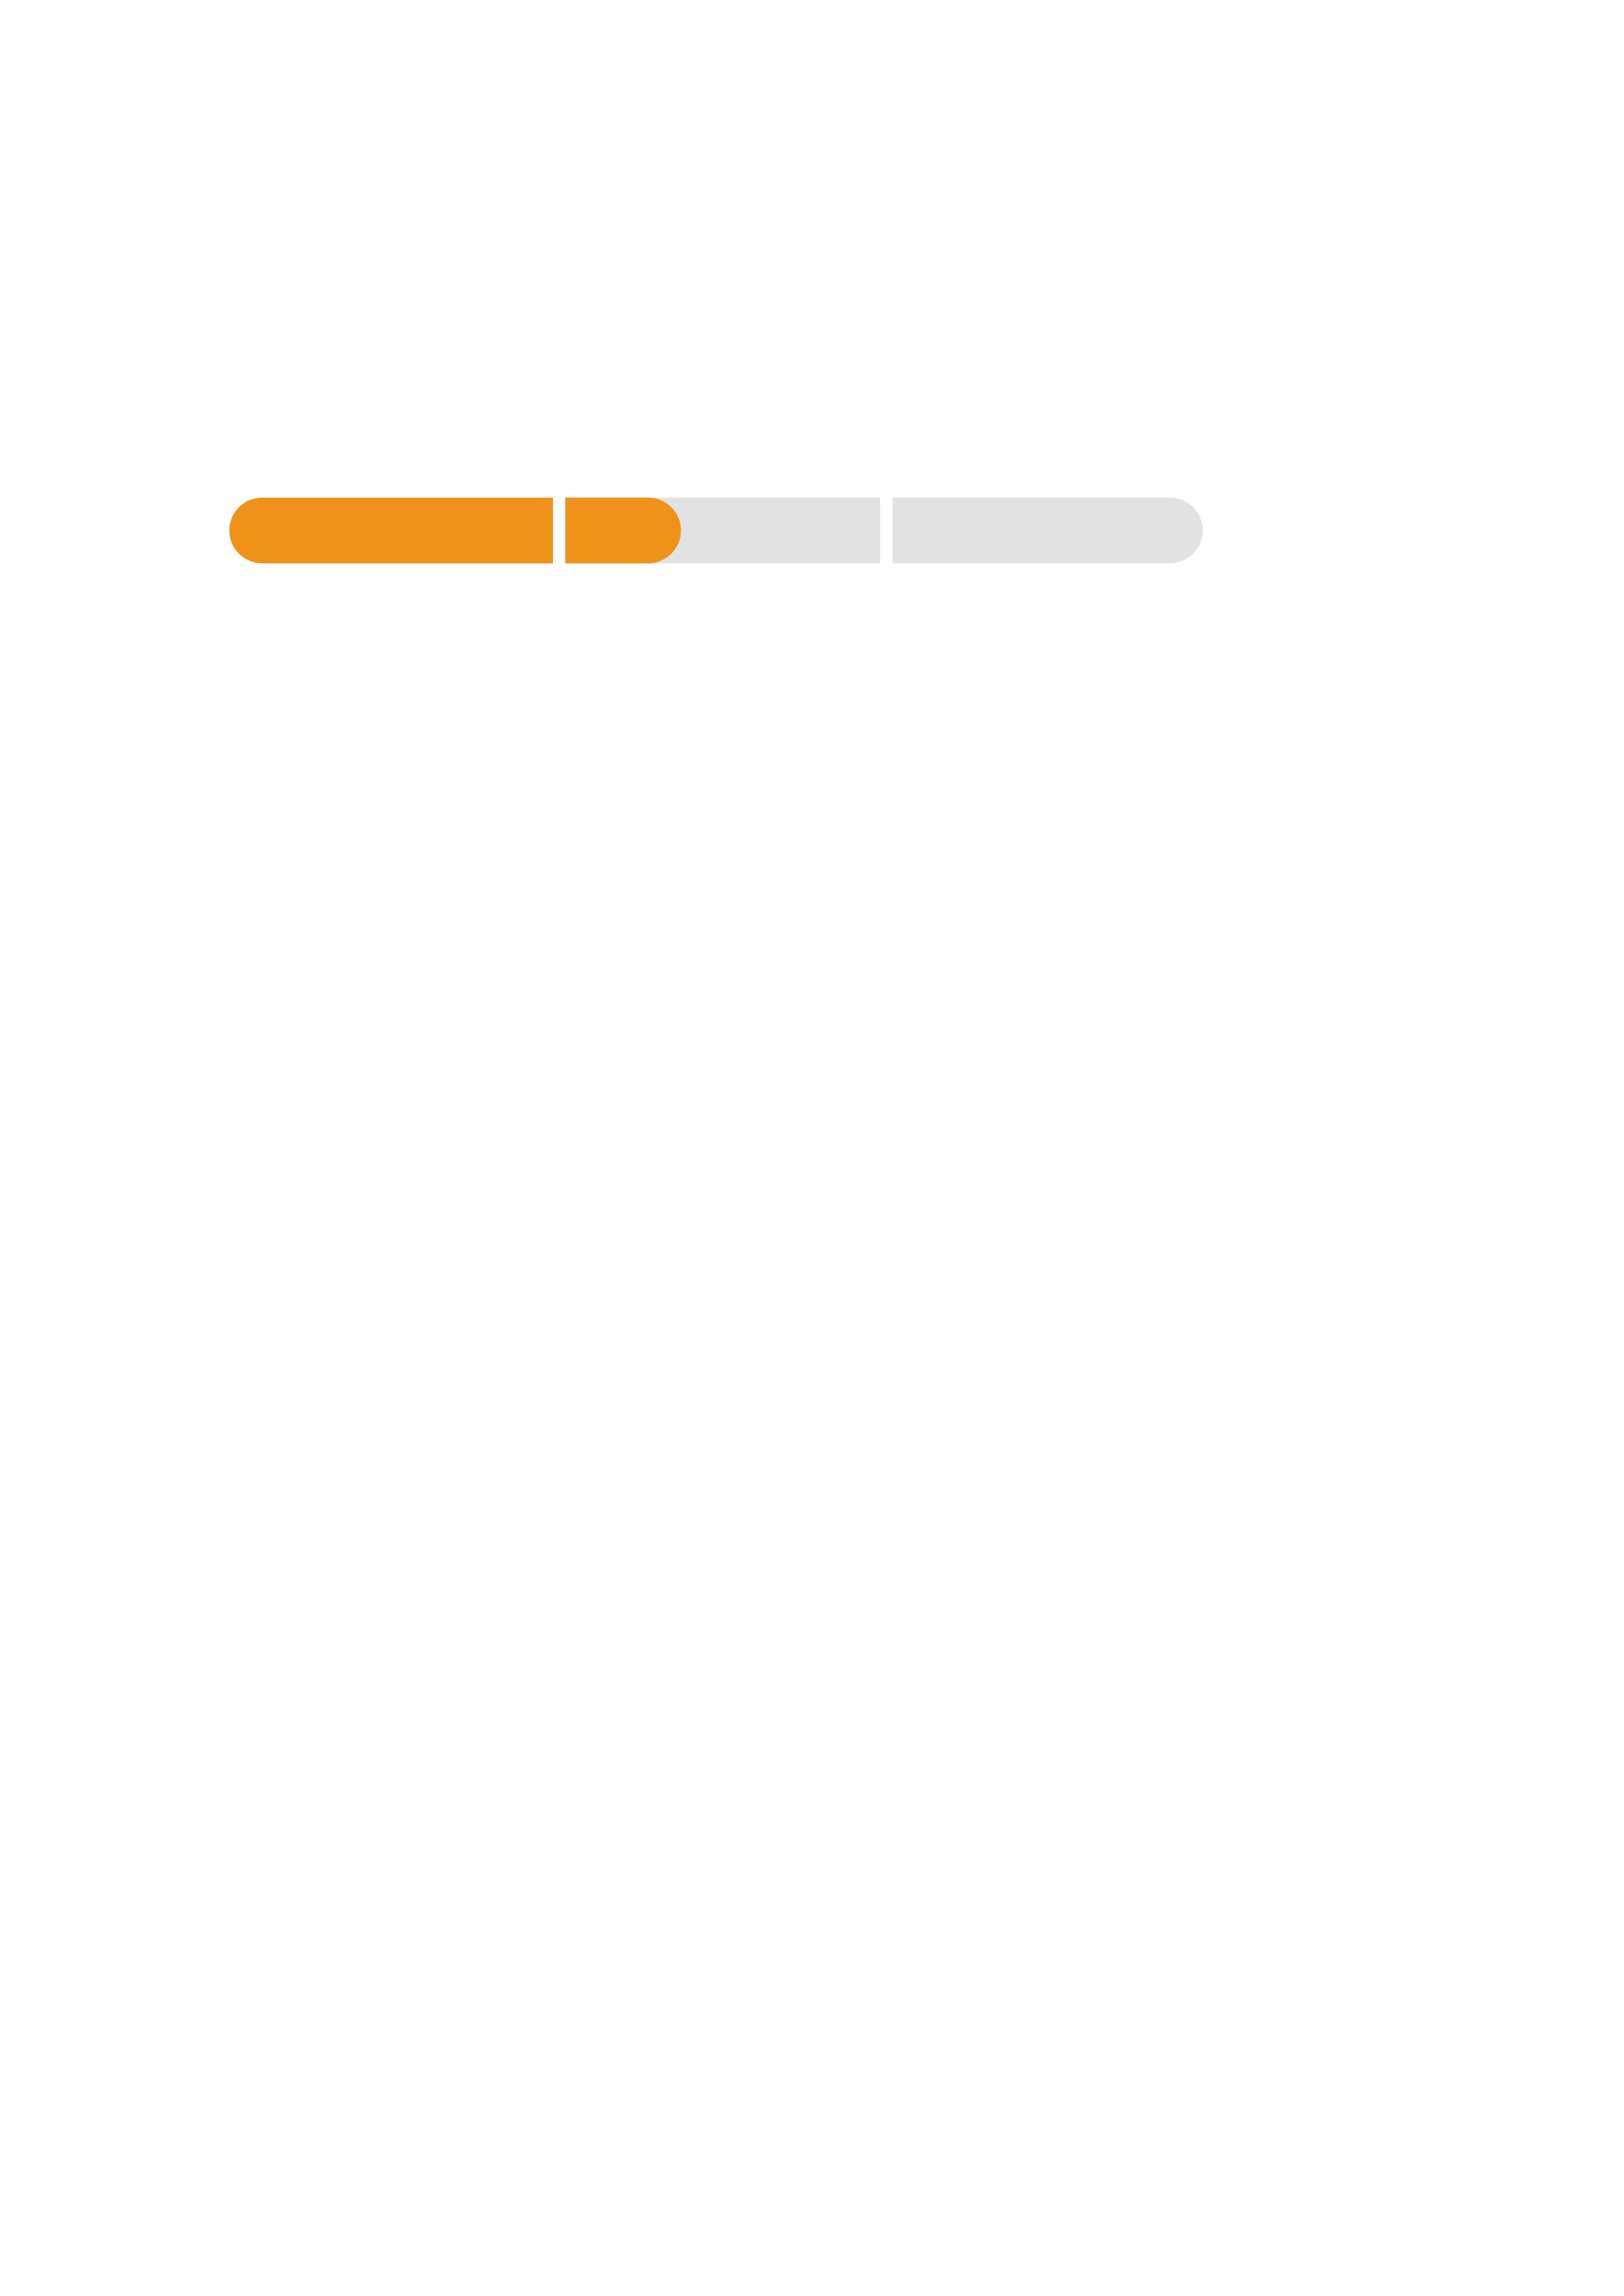
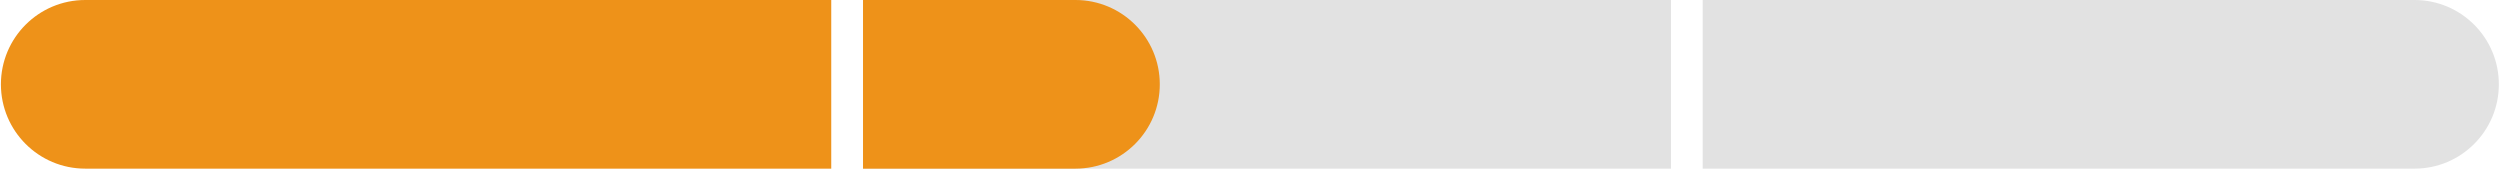
- <svg xmlns="http://www.w3.org/2000/svg" width="210mm" height="297mm" version="1.1" viewBox="0 0 210 297">
-   <g fill-rule="evenodd" stroke-width="0">
-     <path d="m115.43 64.368v8.5h35.88a4.25 4.25 0 1 0 0-8.5zm-42.322 0v8.5h40.723v-8.5z" fill="#e2e2e2" style="paint-order:markers fill stroke" />
-     <path d="m73.109 64.368v8.5h10.709a4.25 4.25 0 1 0 0-8.5zm-39.203 0a4.25 4.25 0 1 0 0 8.5h37.602v-8.5z" fill="#ee9219" style="paint-order:markers fill stroke" />
+ <svg xmlns="http://www.w3.org/2000/svg" width="126.01mm" height="8.501mm" version="1.1" viewBox="0 0 126.01 8.501">
+   <g transform="translate(104.57 -146.63)" fill-rule="evenodd" stroke-width="0">
+     <path d="m-18.748 146.63v8.5h35.88a4.25 4.25 0 1 0 0-8.5zm-42.322 0v8.5h40.723v-8.5z" fill="#e2e2e2" style="paint-order:markers fill stroke" />
+     <path d="m-61.071 146.63v8.5h10.709a4.25 4.25 0 1 0 0-8.5zm-39.203 0a4.25 4.25 0 1 0 0 8.5h37.602v-8.5z" fill="#ee9219" style="paint-order:markers fill stroke" />
  </g>
</svg>
